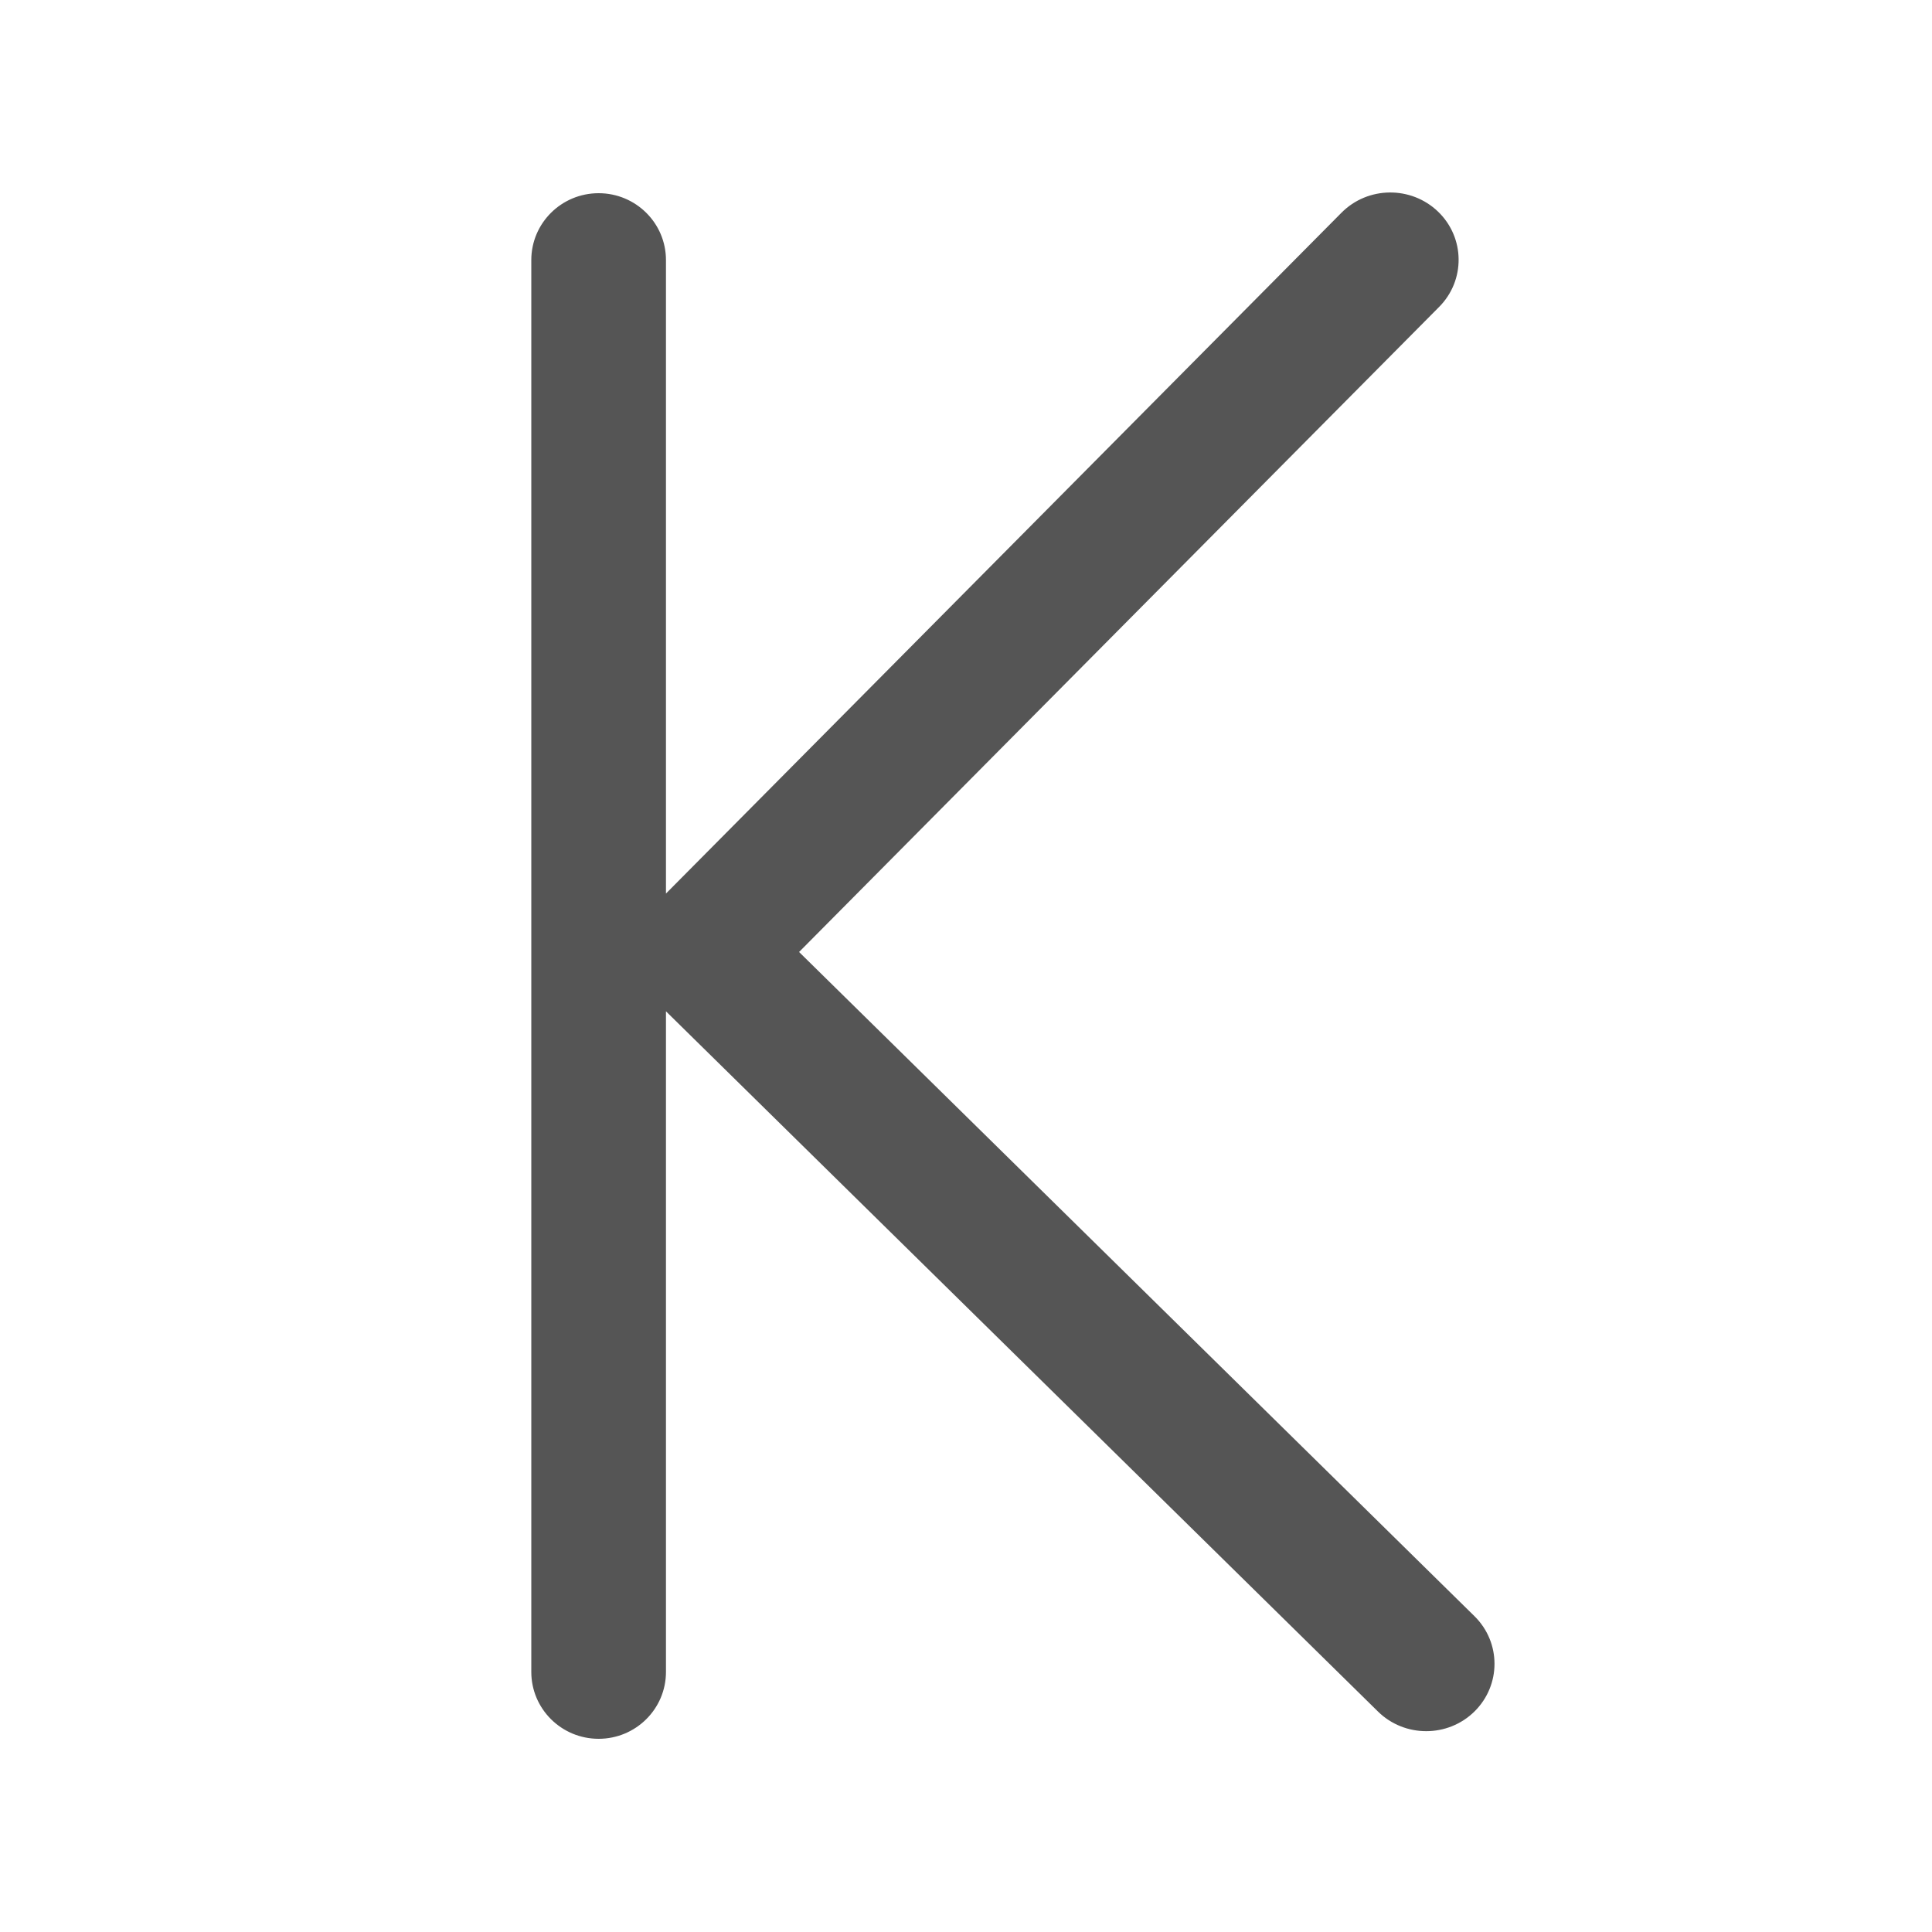
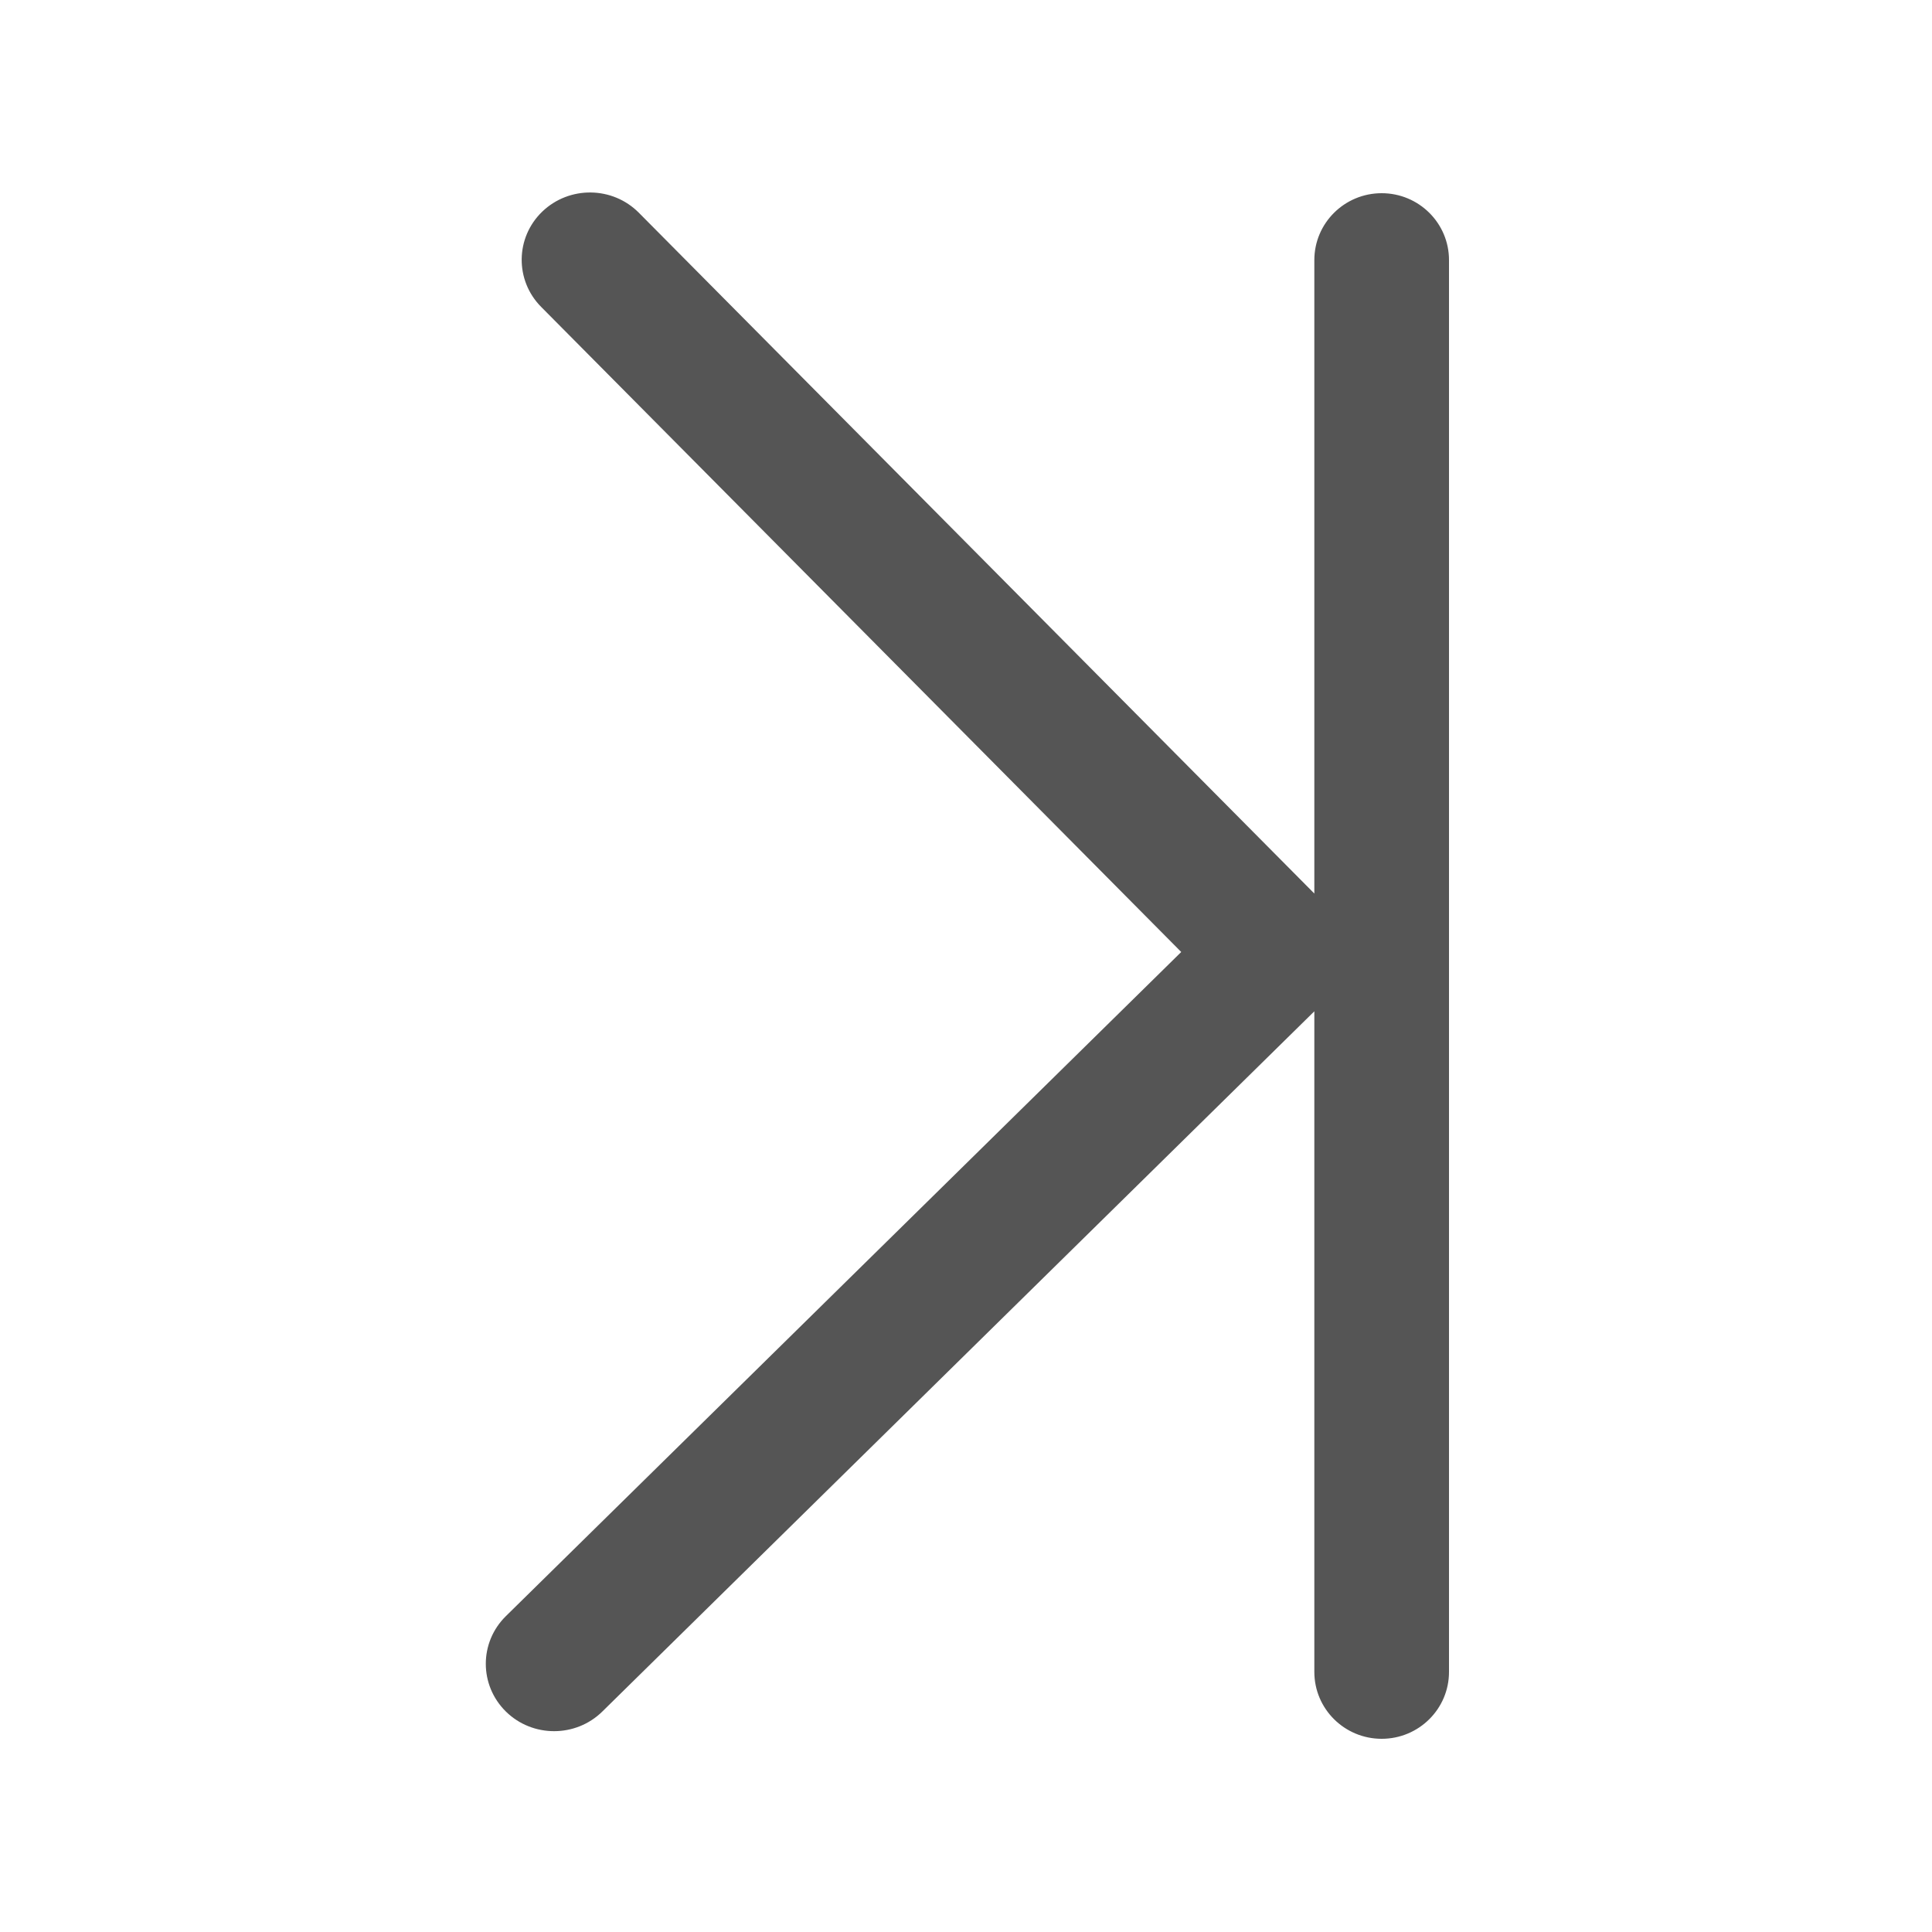
<svg xmlns="http://www.w3.org/2000/svg" width="20" height="20" viewBox="0 0 20 20">
-   <path fill="#555" d="M6.894,10.469 L6.894,17.308 C6.894,17.69 6.582,18 6.197,18 C5.812,18 5.5,17.69 5.5,17.308 L5.5,2.692 C5.5,2.31 5.812,2 6.197,2 C6.582,2 6.894,2.31 6.894,2.692 L6.894,9.25 L13.886,2.203 C14.159,1.927 14.607,1.922 14.887,2.191 C15.166,2.46 15.171,2.902 14.898,3.177 L8.272,9.855 L15.264,16.731 C15.54,17.003 15.54,17.444 15.264,17.717 C14.988,17.989 14.54,17.989 14.264,17.717 L6.894,10.469 Z" />
+   <path fill="#555" d="M6.394,10.469 L6.394,17.308 C6.394,17.69 6.082,18 5.697,18 C5.312,18 5,17.69 5,17.308 L5,2.692 C5,2.31 5.312,2 5.697,2 C6.082,2 6.394,2.31 6.394,2.692 L6.394,9.25 L13.386,2.203 C13.659,1.927 14.107,1.922 14.387,2.191 C14.666,2.46 14.671,2.902 14.398,3.177 L7.772,9.855 L14.764,16.731 C15.04,17.003 15.04,17.444 14.764,17.717 C14.488,17.989 14.04,17.989 13.764,17.717 L6.394,10.469 Z" transform="matrix(-1 0 0 1 20 0)" />
</svg>
